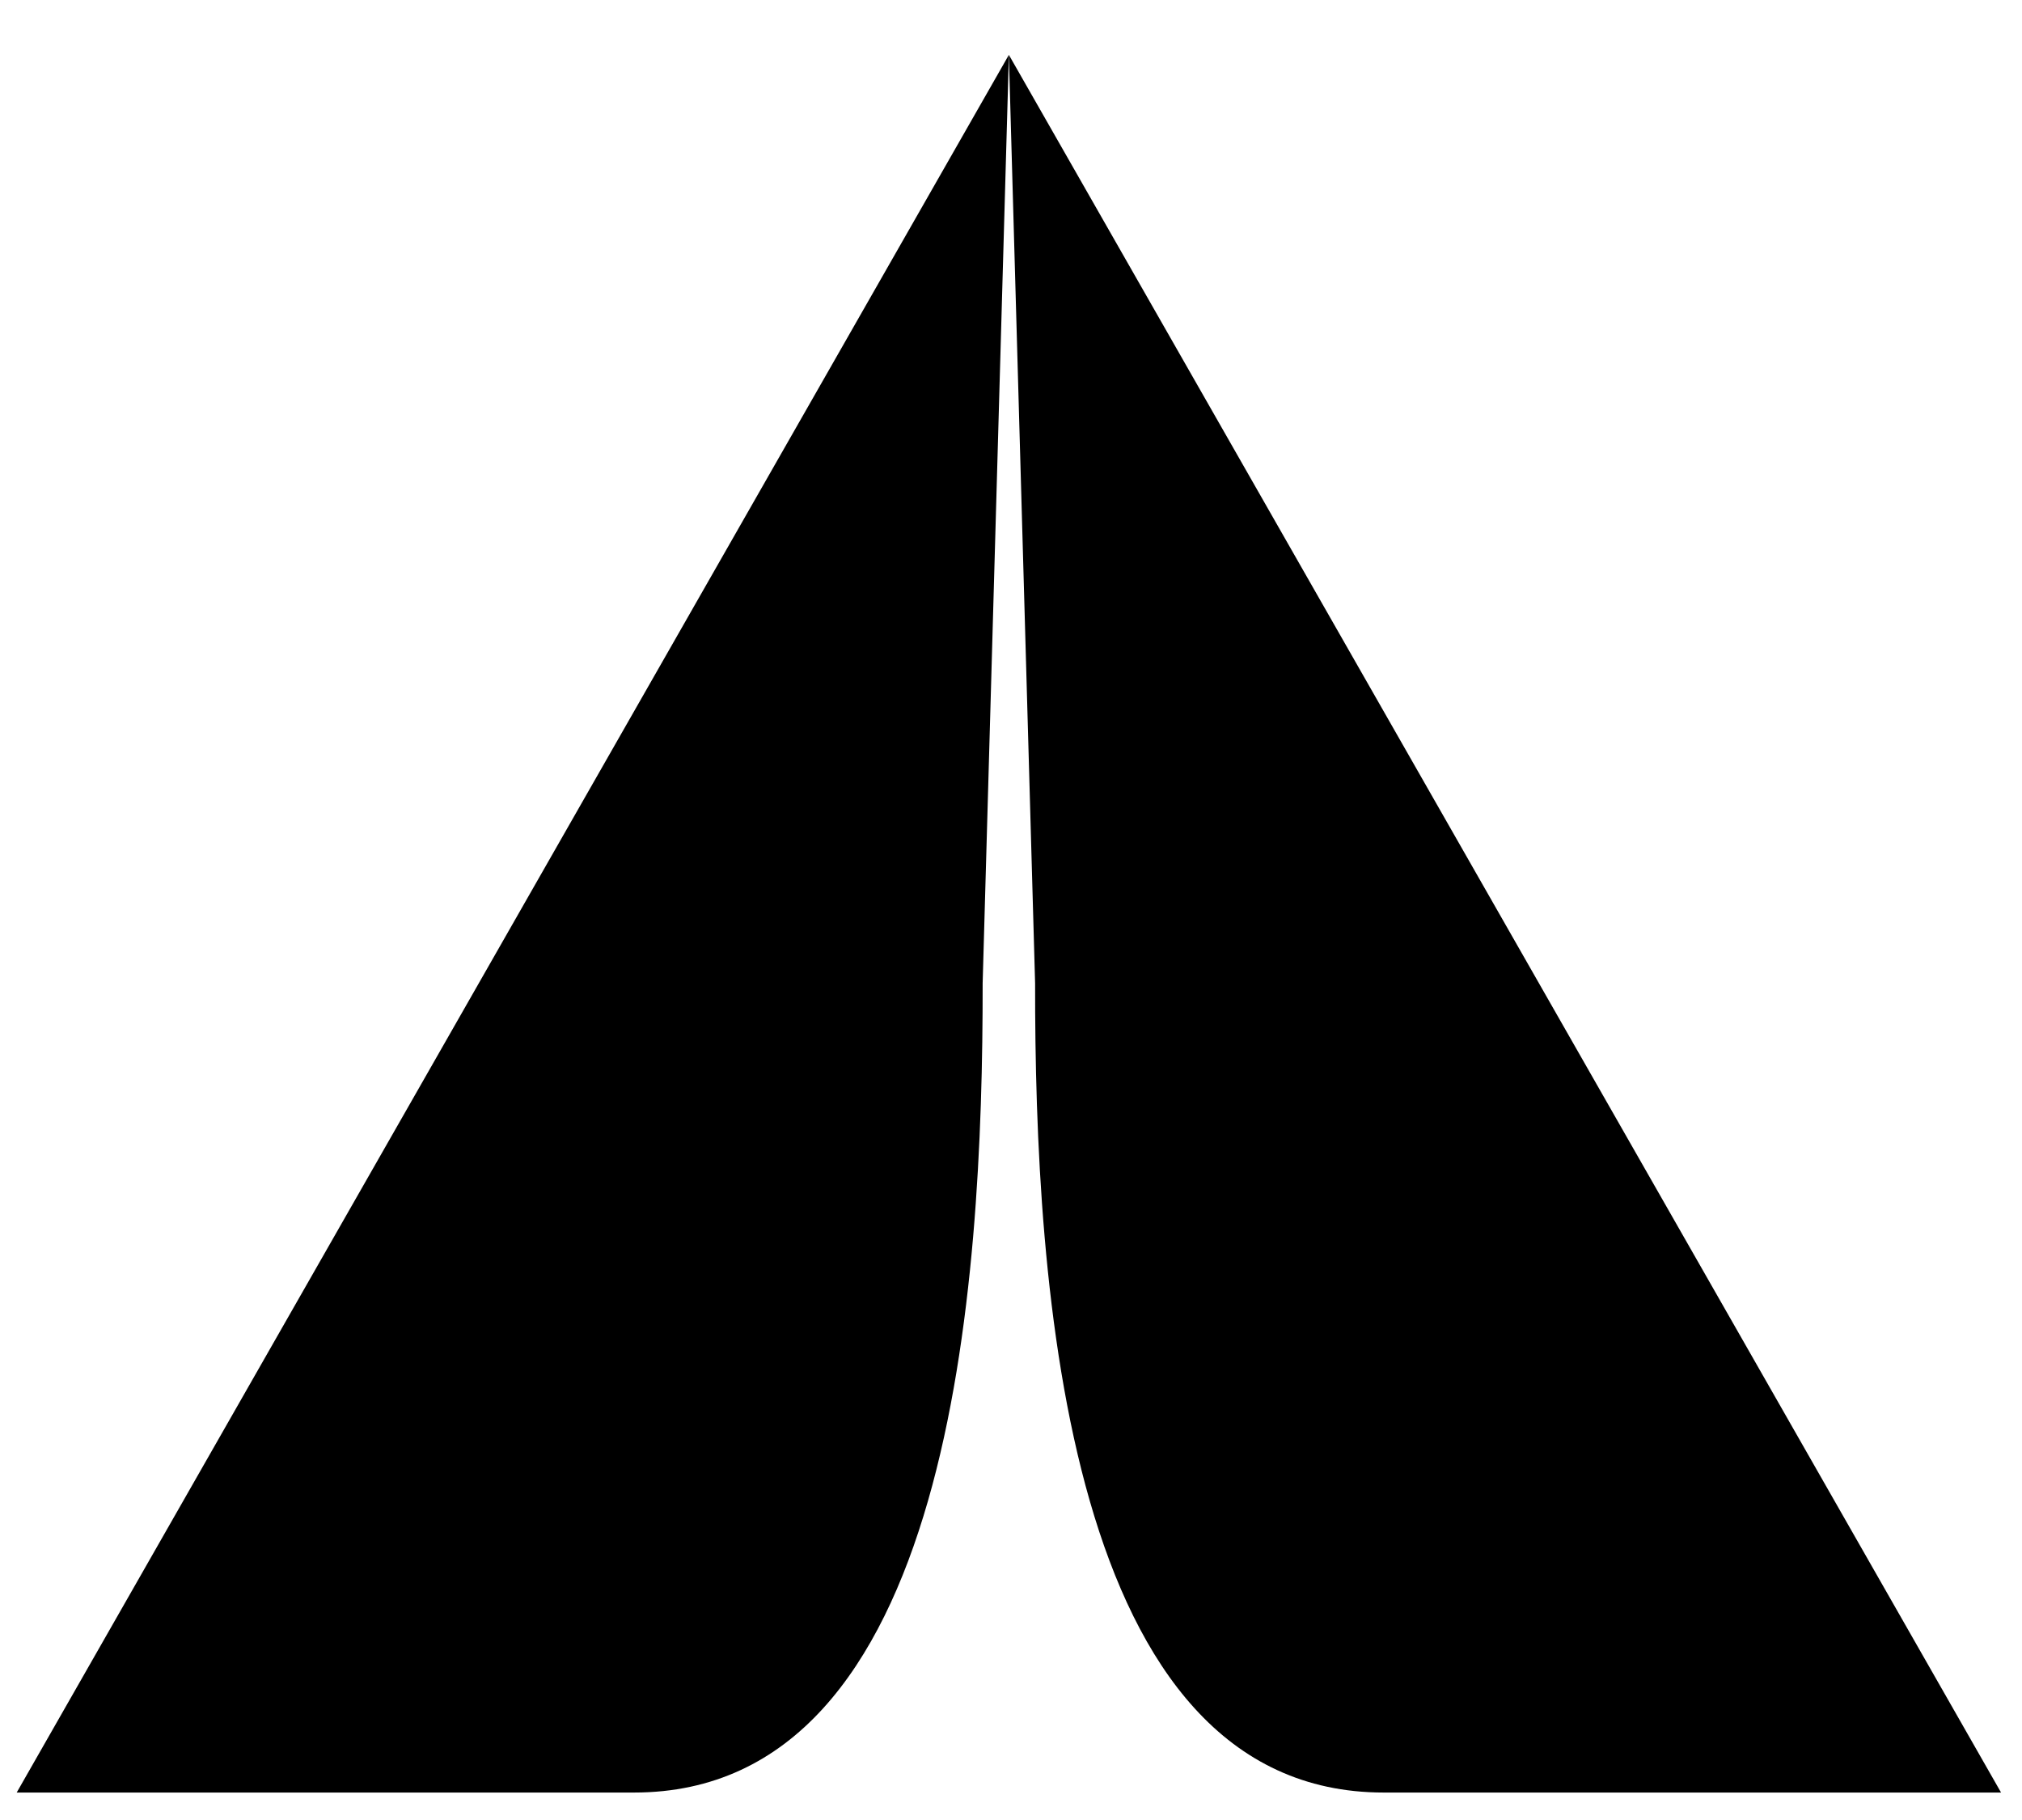
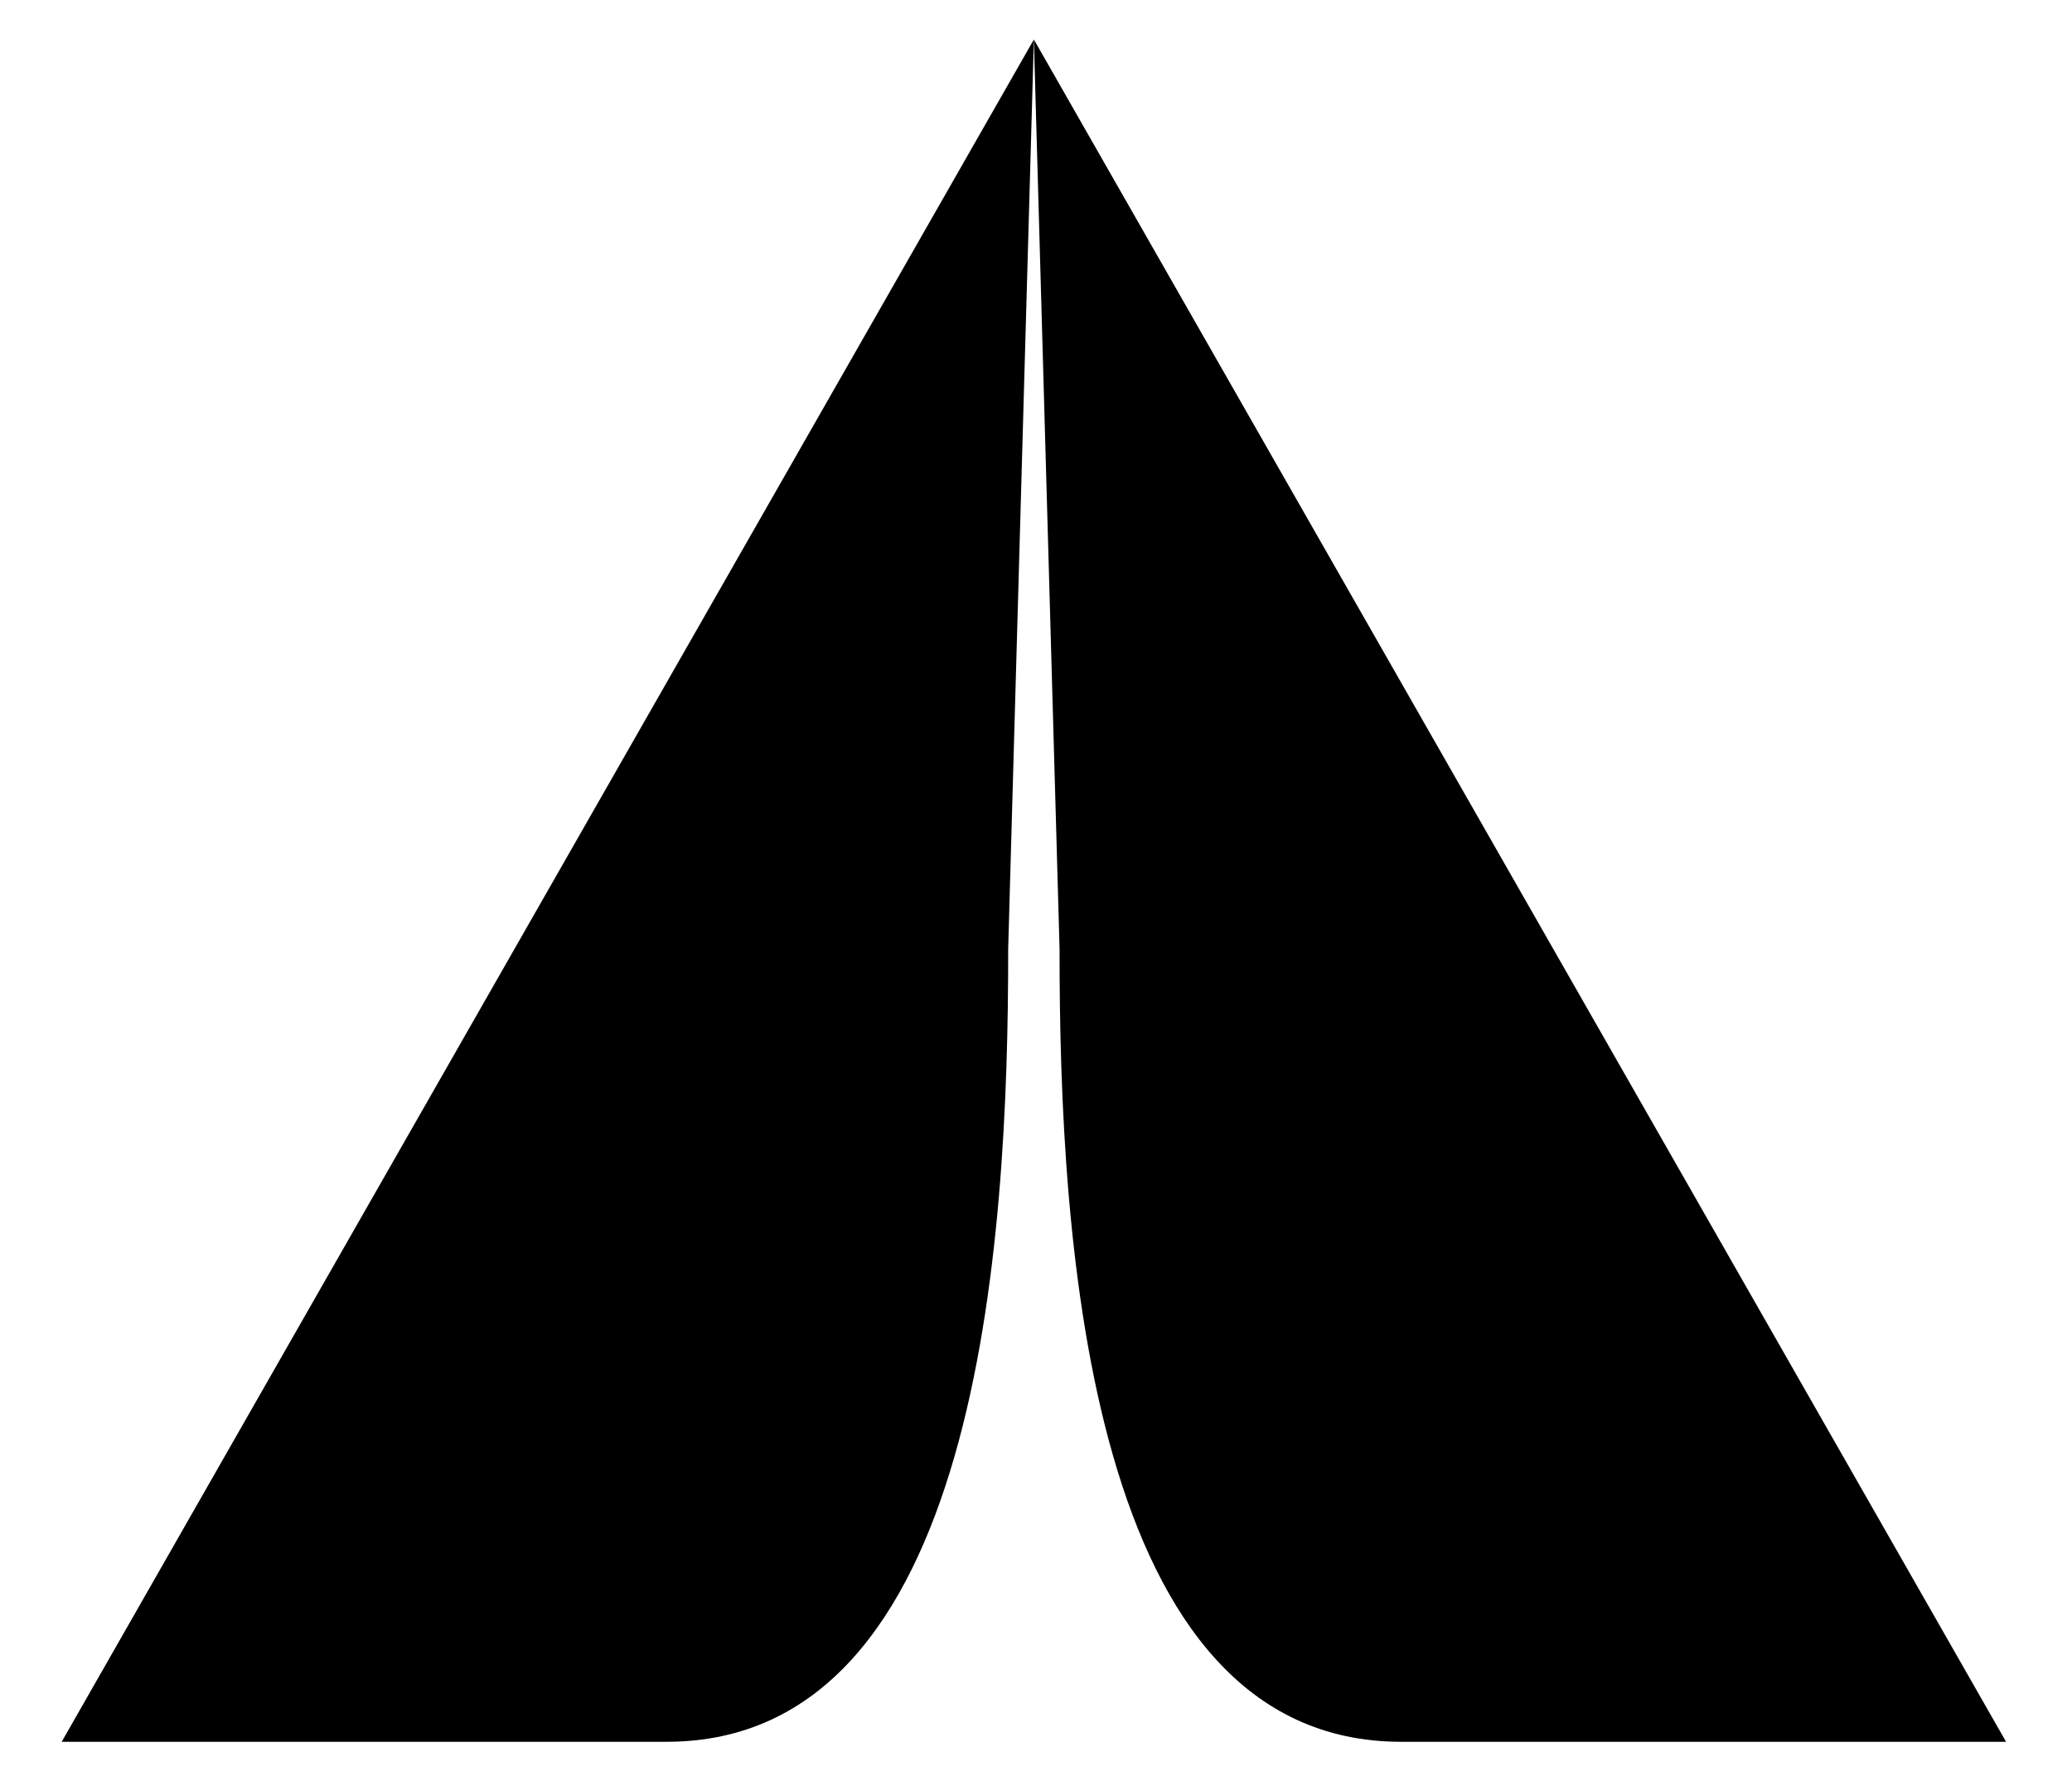
- <svg xmlns="http://www.w3.org/2000/svg" id="a" data-name="Layer 1" width="500" height="450" viewBox="0 0 500 450">
-   <path d="M4.13,443.21h152.66c78.78,0,86.28-125.5,86.2-200.13l6.49-229.52L4.13,443.21Z" />
-   <path d="M494.82,443.21h-152.66c-78.78,0-86.28-125.5-86.2-200.13l-6.49-229.52,245.35,429.65Z" />
+ <svg xmlns="http://www.w3.org/2000/svg" id="a" data-name="Layer 1" width="350" height="300" viewBox="0 0 350 300">
+   <path d="M10.42,294.24h102.18c52.73,0,57.75-84,57.7-133.95l4.34-153.62L10.42,294.24Z" />
+   <path d="M338.86,294.24h-102.18c-52.73,0-57.75-84-57.7-133.95l-4.34-153.62,164.22,287.57Z" />
</svg>
